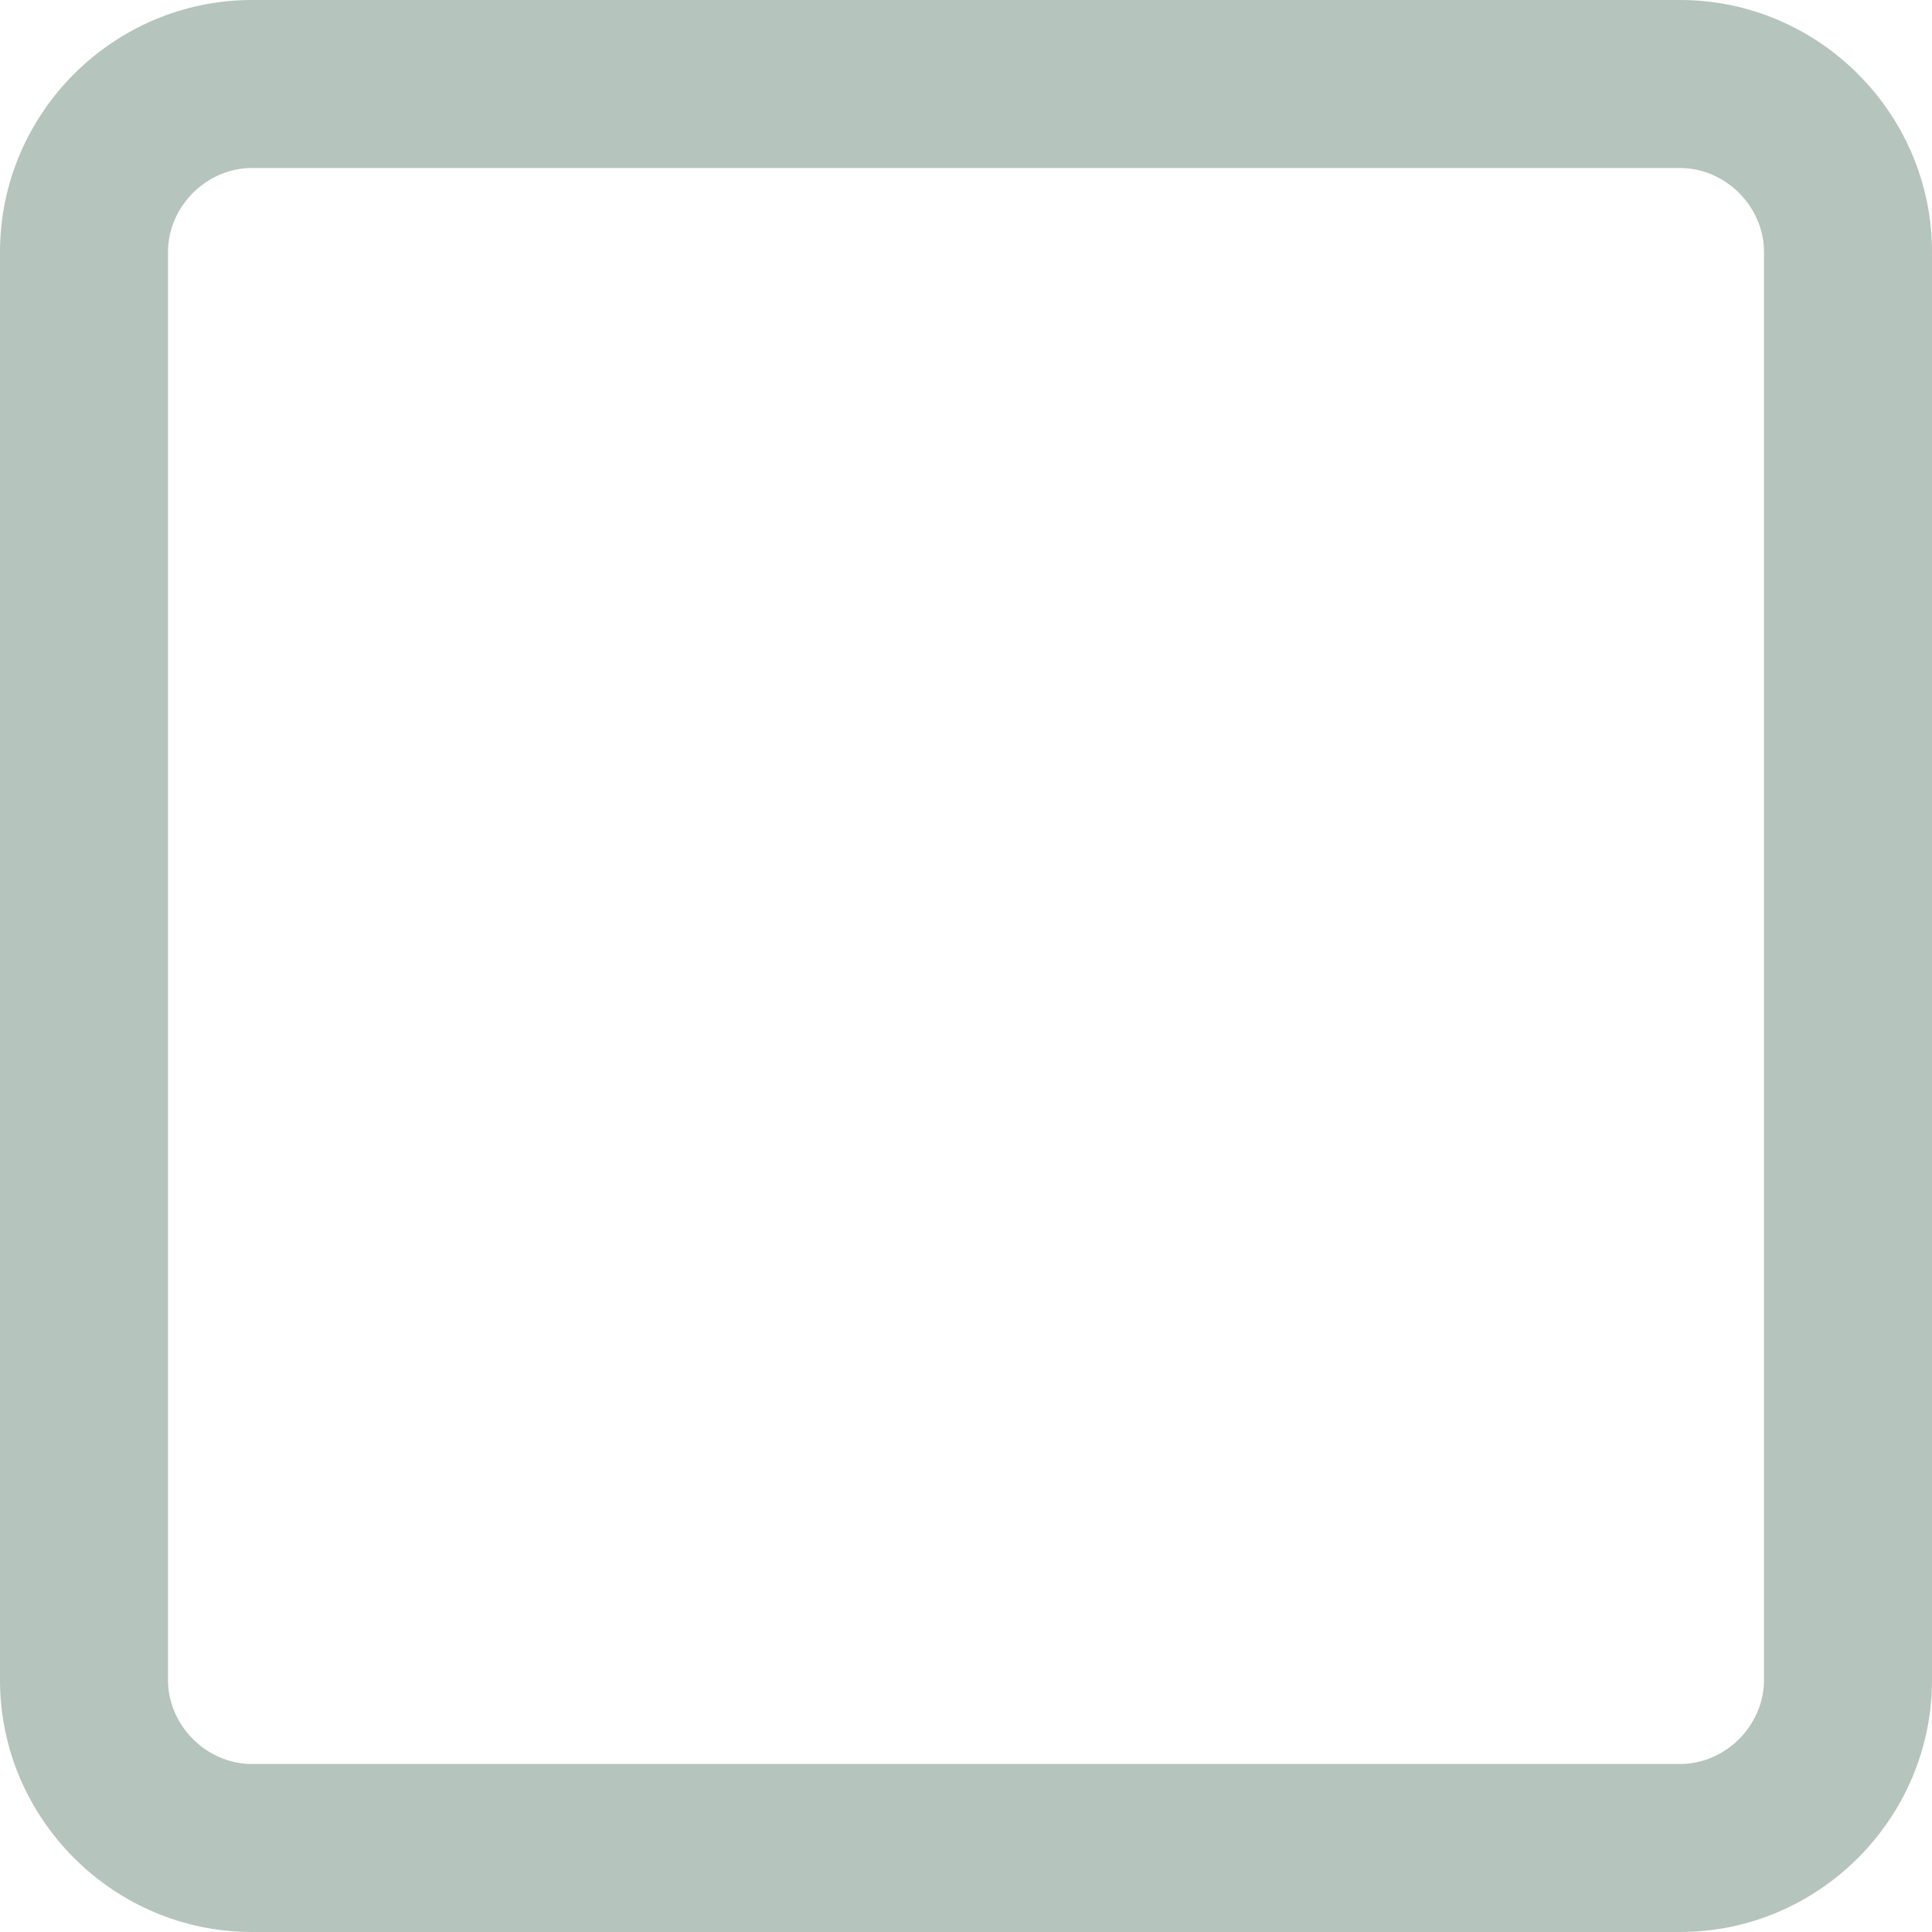
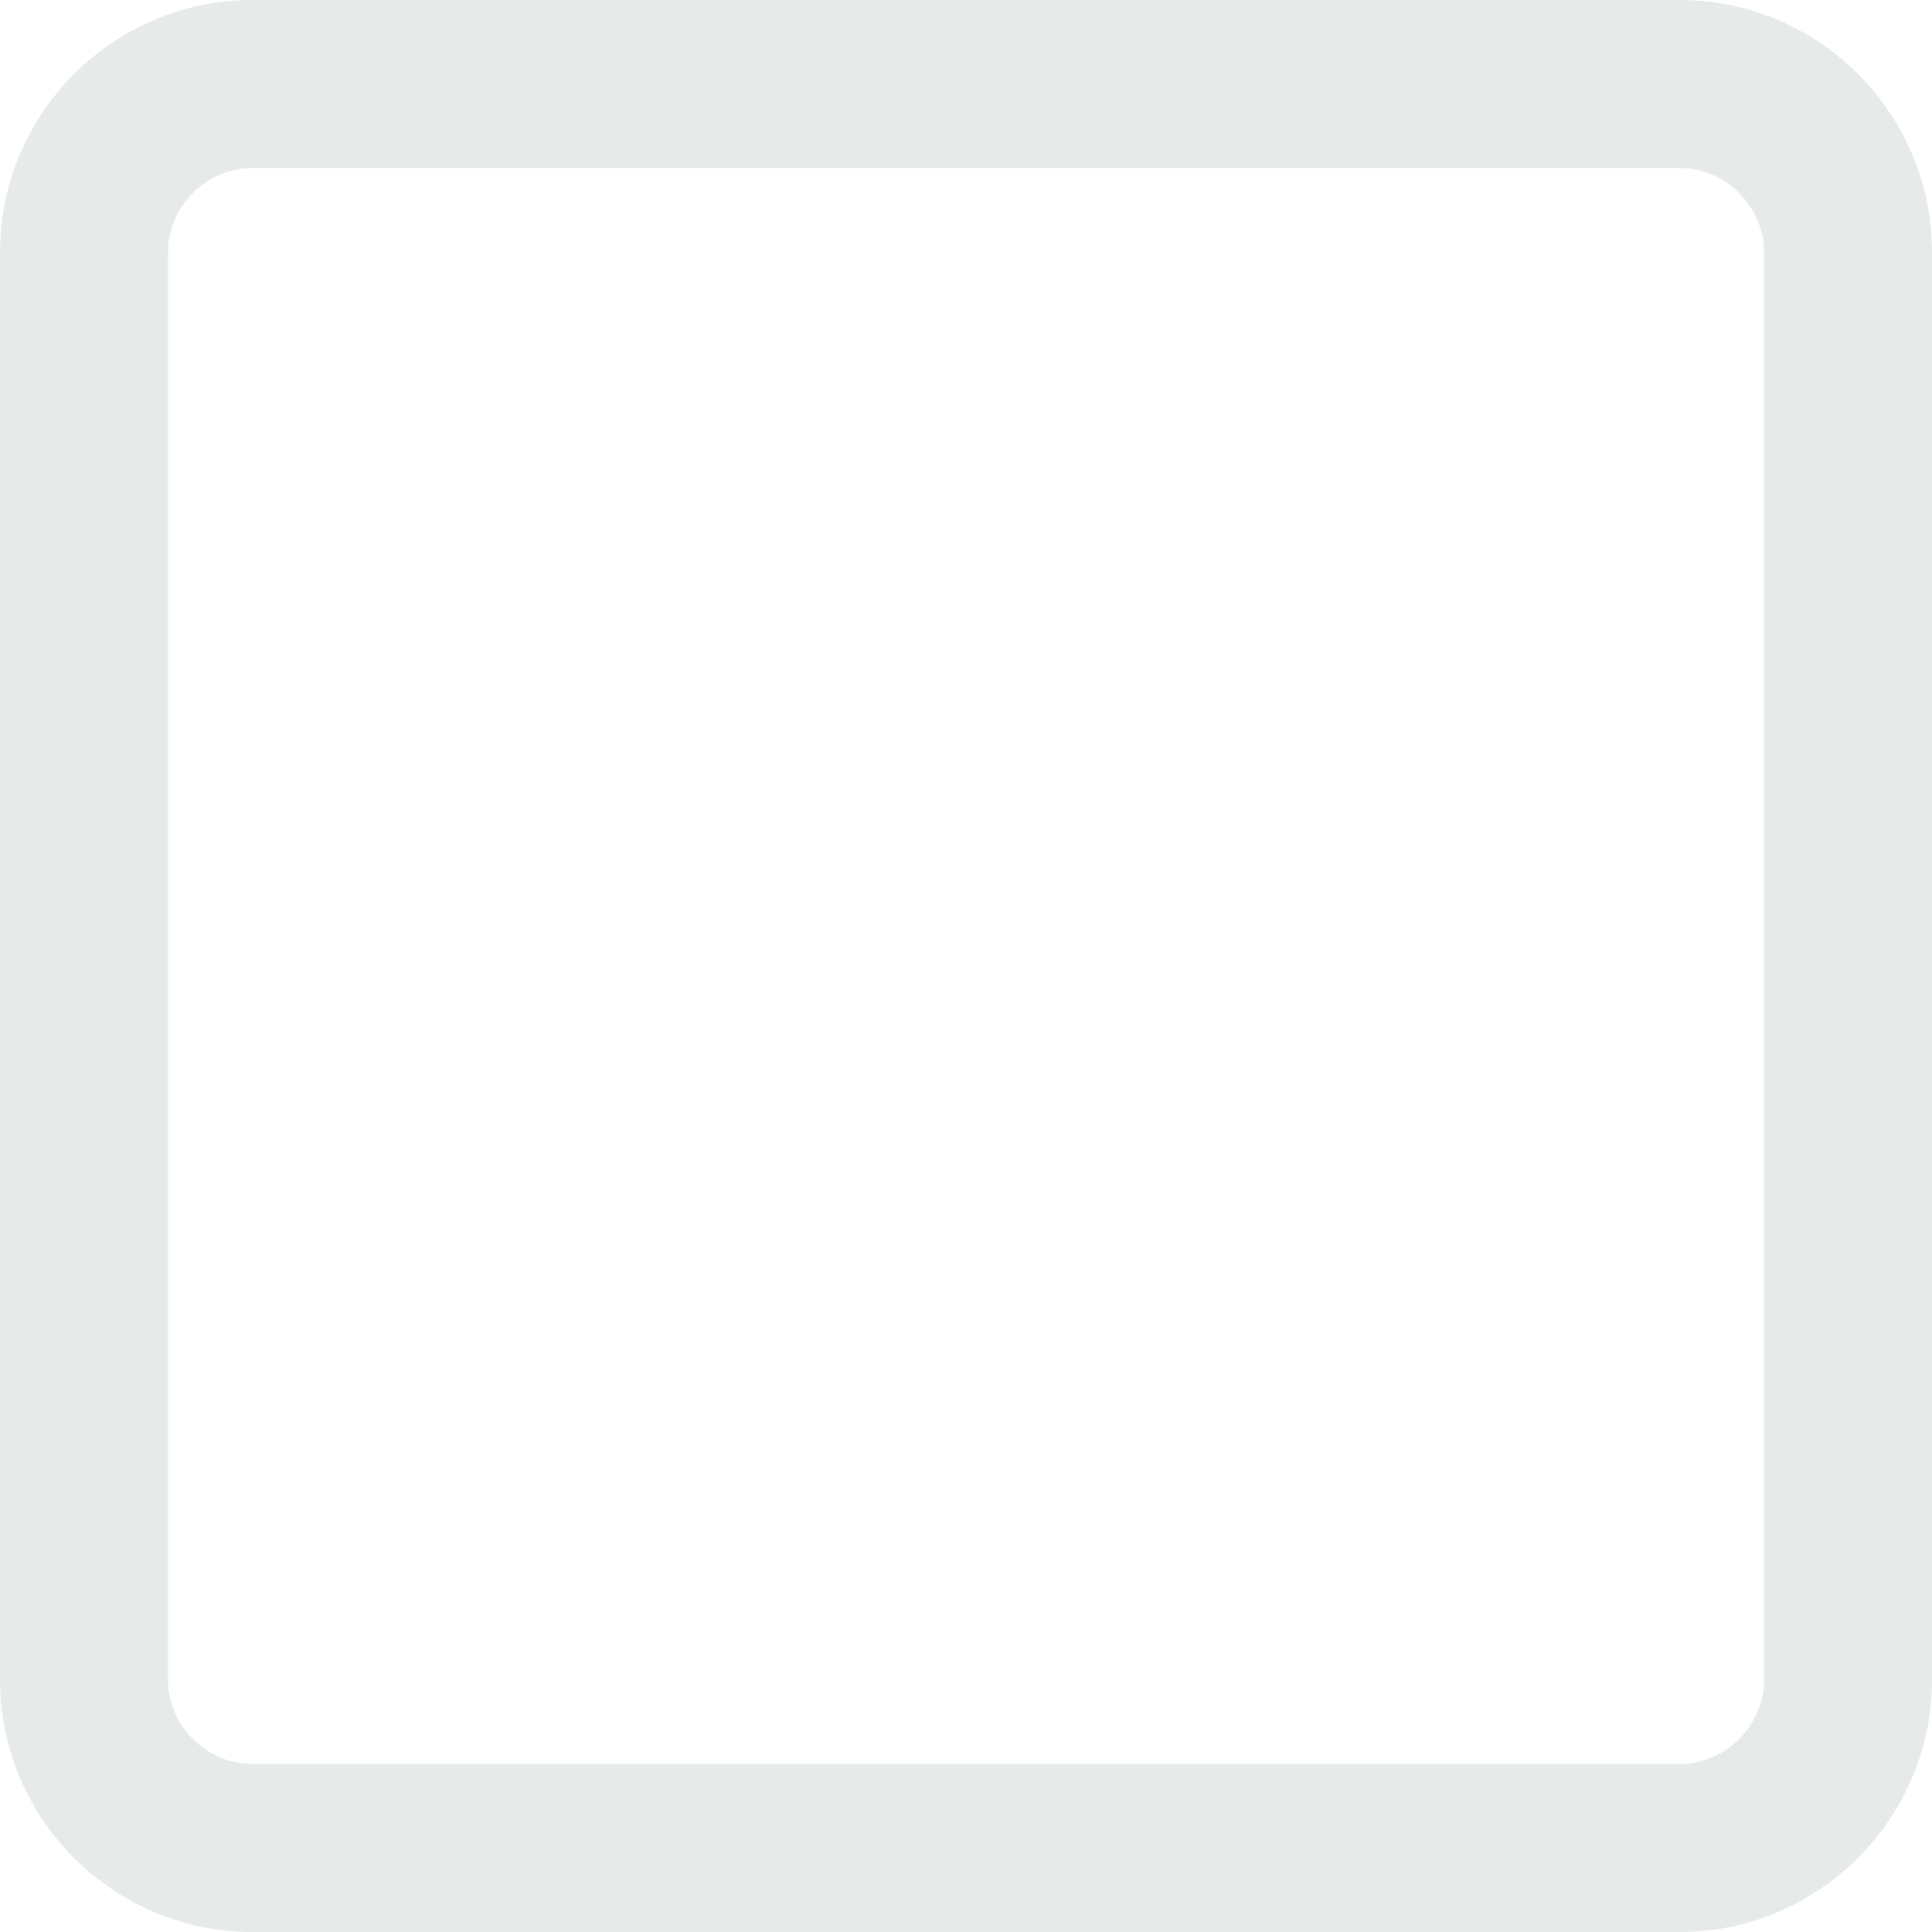
<svg xmlns="http://www.w3.org/2000/svg" width="23" height="23" viewBox="0 0 23 23">
-   <path fill="#b5c4bc" d="M20 2c.542 0 1 .458 1 1v17c0 .542-.458 1-1 1H3c-.542 0-1-.458-1-1V3c0-.542.458-1 1-1h17m0-2H3C1.35 0 0 1.35 0 3v17c0 1.65 1.35 3 3 3h17c1.65 0 3-1.35 3-3V3c0-1.65-1.35-3-3-3z" />
+   <path fill="#e6ebe9" d="M20 2c.542 0 1 .458 1 1v17c0 .542-.458 1-1 1H3c-.542 0-1-.458-1-1V3c0-.542.458-1 1-1h17m0-2H3C1.35 0 0 1.35 0 3v17c0 1.65 1.35 3 3 3h17c1.65 0 3-1.35 3-3V3c0-1.65-1.35-3-3-3z" />
</svg>
